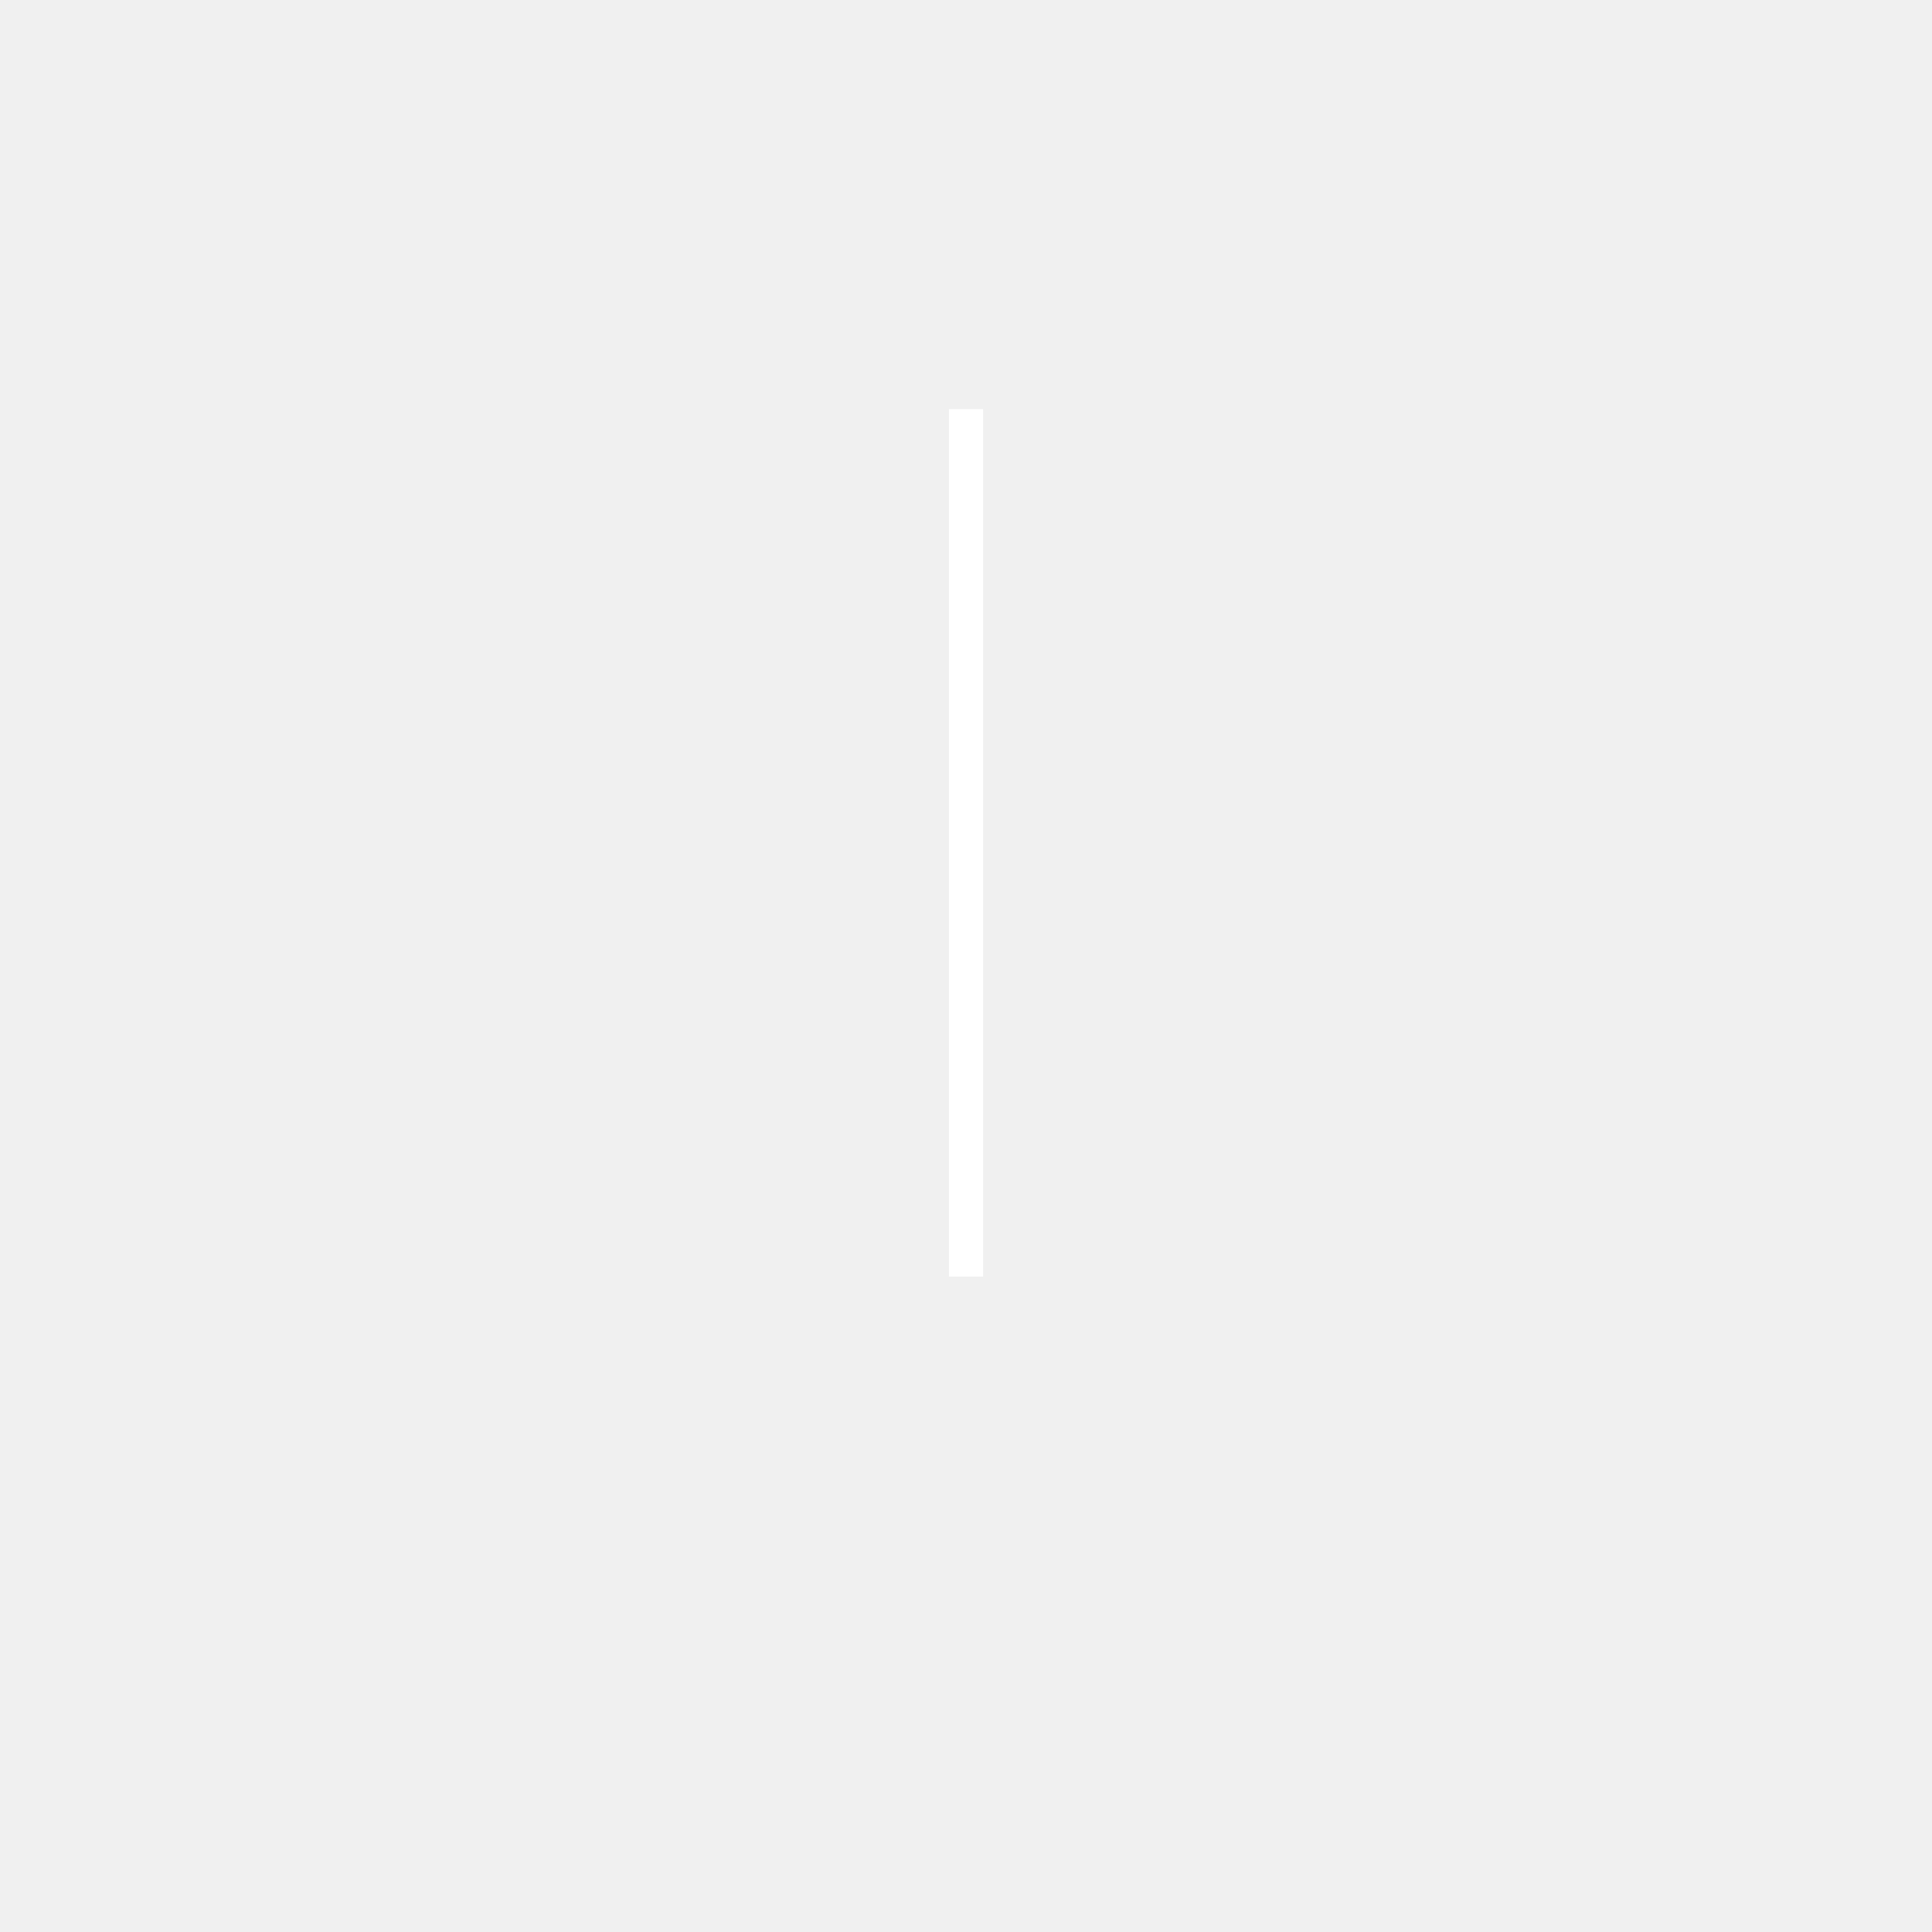
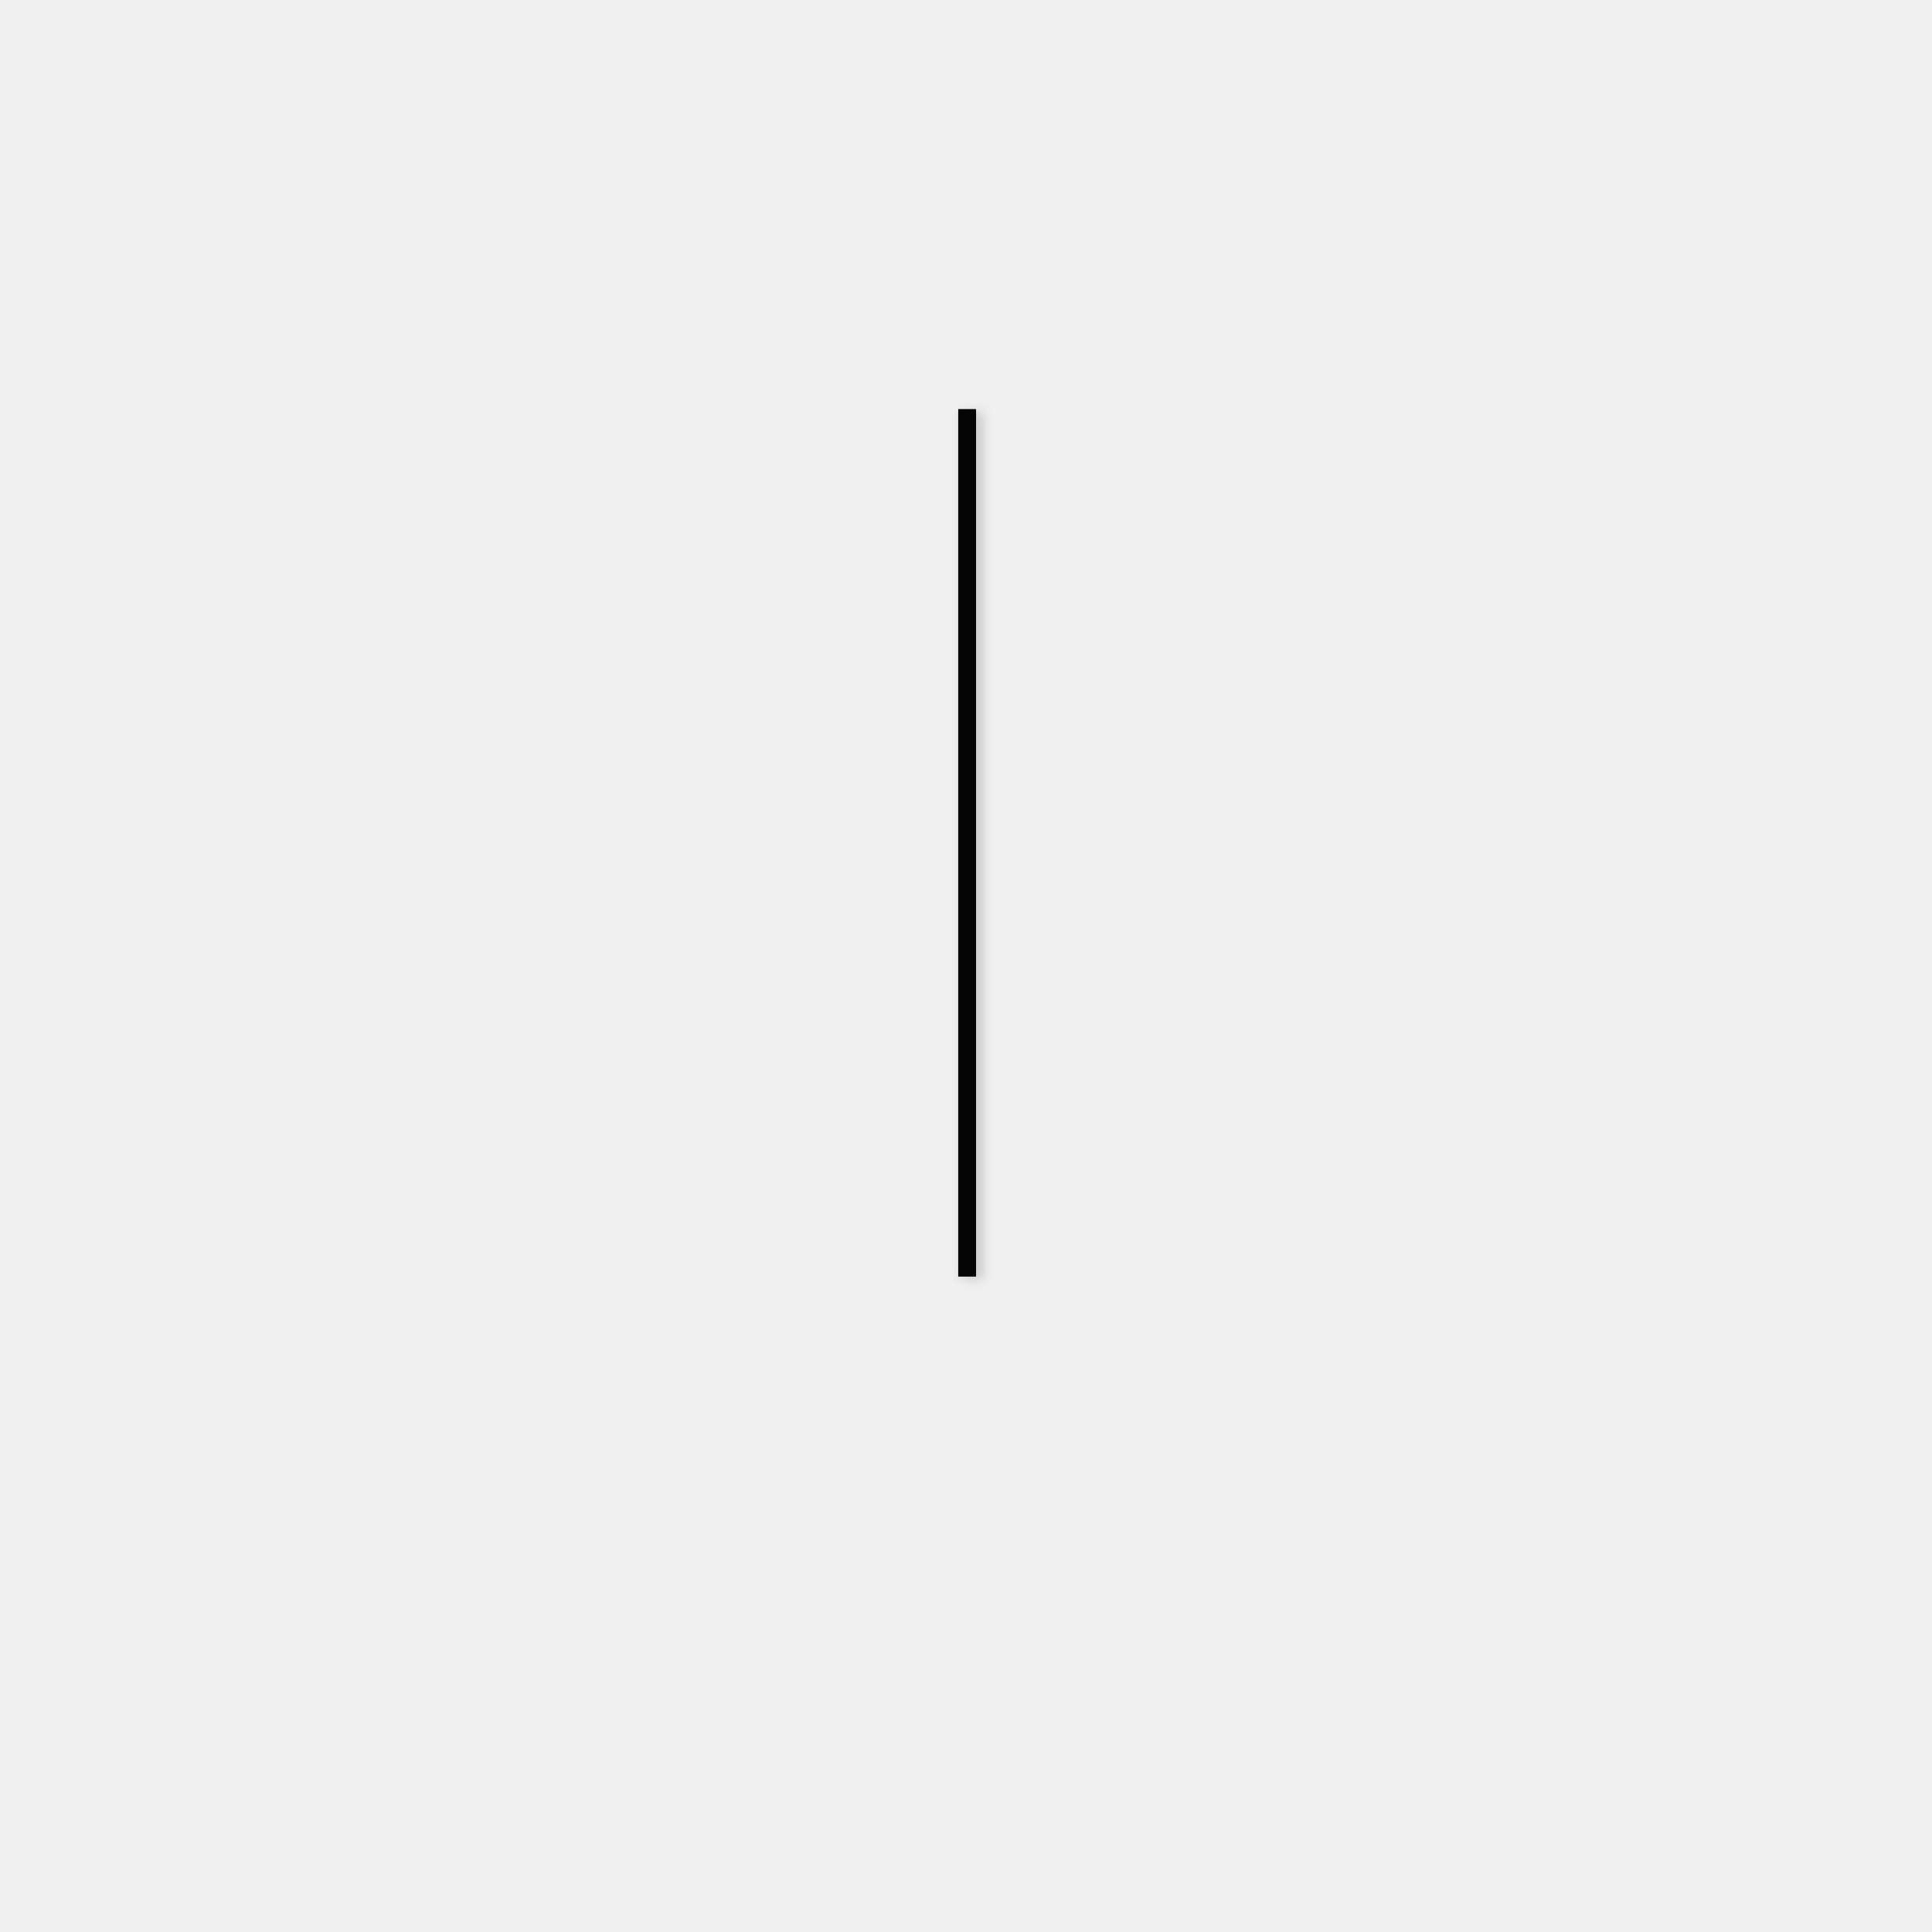
<svg xmlns="http://www.w3.org/2000/svg" width="130" height="130" viewBox="0 0 130 130" id="svg2" version="1.1">
-   <defs id="defs4" />
+   <defs id="defs4">
+     <filter style="color-interpolation-filters:sRGB" id="filter4154" x="-0.551" width="2.102" y="-0.014" height="1.028">
+       <feGaussianBlur stdDeviation="0.344" id="feGaussianBlur4156" />
+     </filter>
+   </defs>
+   <g id="layer1">
+     <rect style="opacity:0.155;fill:#000000;fill-opacity:0.979;stroke:#61737a;stroke-width:0;stroke-linecap:round;stroke-linejoin:round;stroke-miterlimit:4;stroke-dasharray:none;stroke-dashoffset:0;stroke-opacity:1;filter:url(#filter4154)" id="rect4145-3" width="1.5" height="58.373" x="64.667" y="27.723" />
+   </g>
  <g id="layer2" style="display:inline">
-     <rect style="opacity:1;fill:#ffffff;fill-opacity:1;stroke:#61737a;stroke-width:0;stroke-linecap:round;stroke-linejoin:round;stroke-miterlimit:4;stroke-dasharray:none;stroke-dashoffset:0;stroke-opacity:1" id="rect4145" width="2.3" height="58.373" x="63.852" y="27.527" />
+     <rect style="opacity:1;fill:#000000;fill-opacity:0.979;stroke:#61737a;stroke-width:0;stroke-linecap:round;stroke-linejoin:round;stroke-miterlimit:4;stroke-dasharray:none;stroke-dashoffset:0;stroke-opacity:1" id="rect4145" width="1.2" height="58.373" x="64.477" y="27.527" />
  </g>
</svg>
